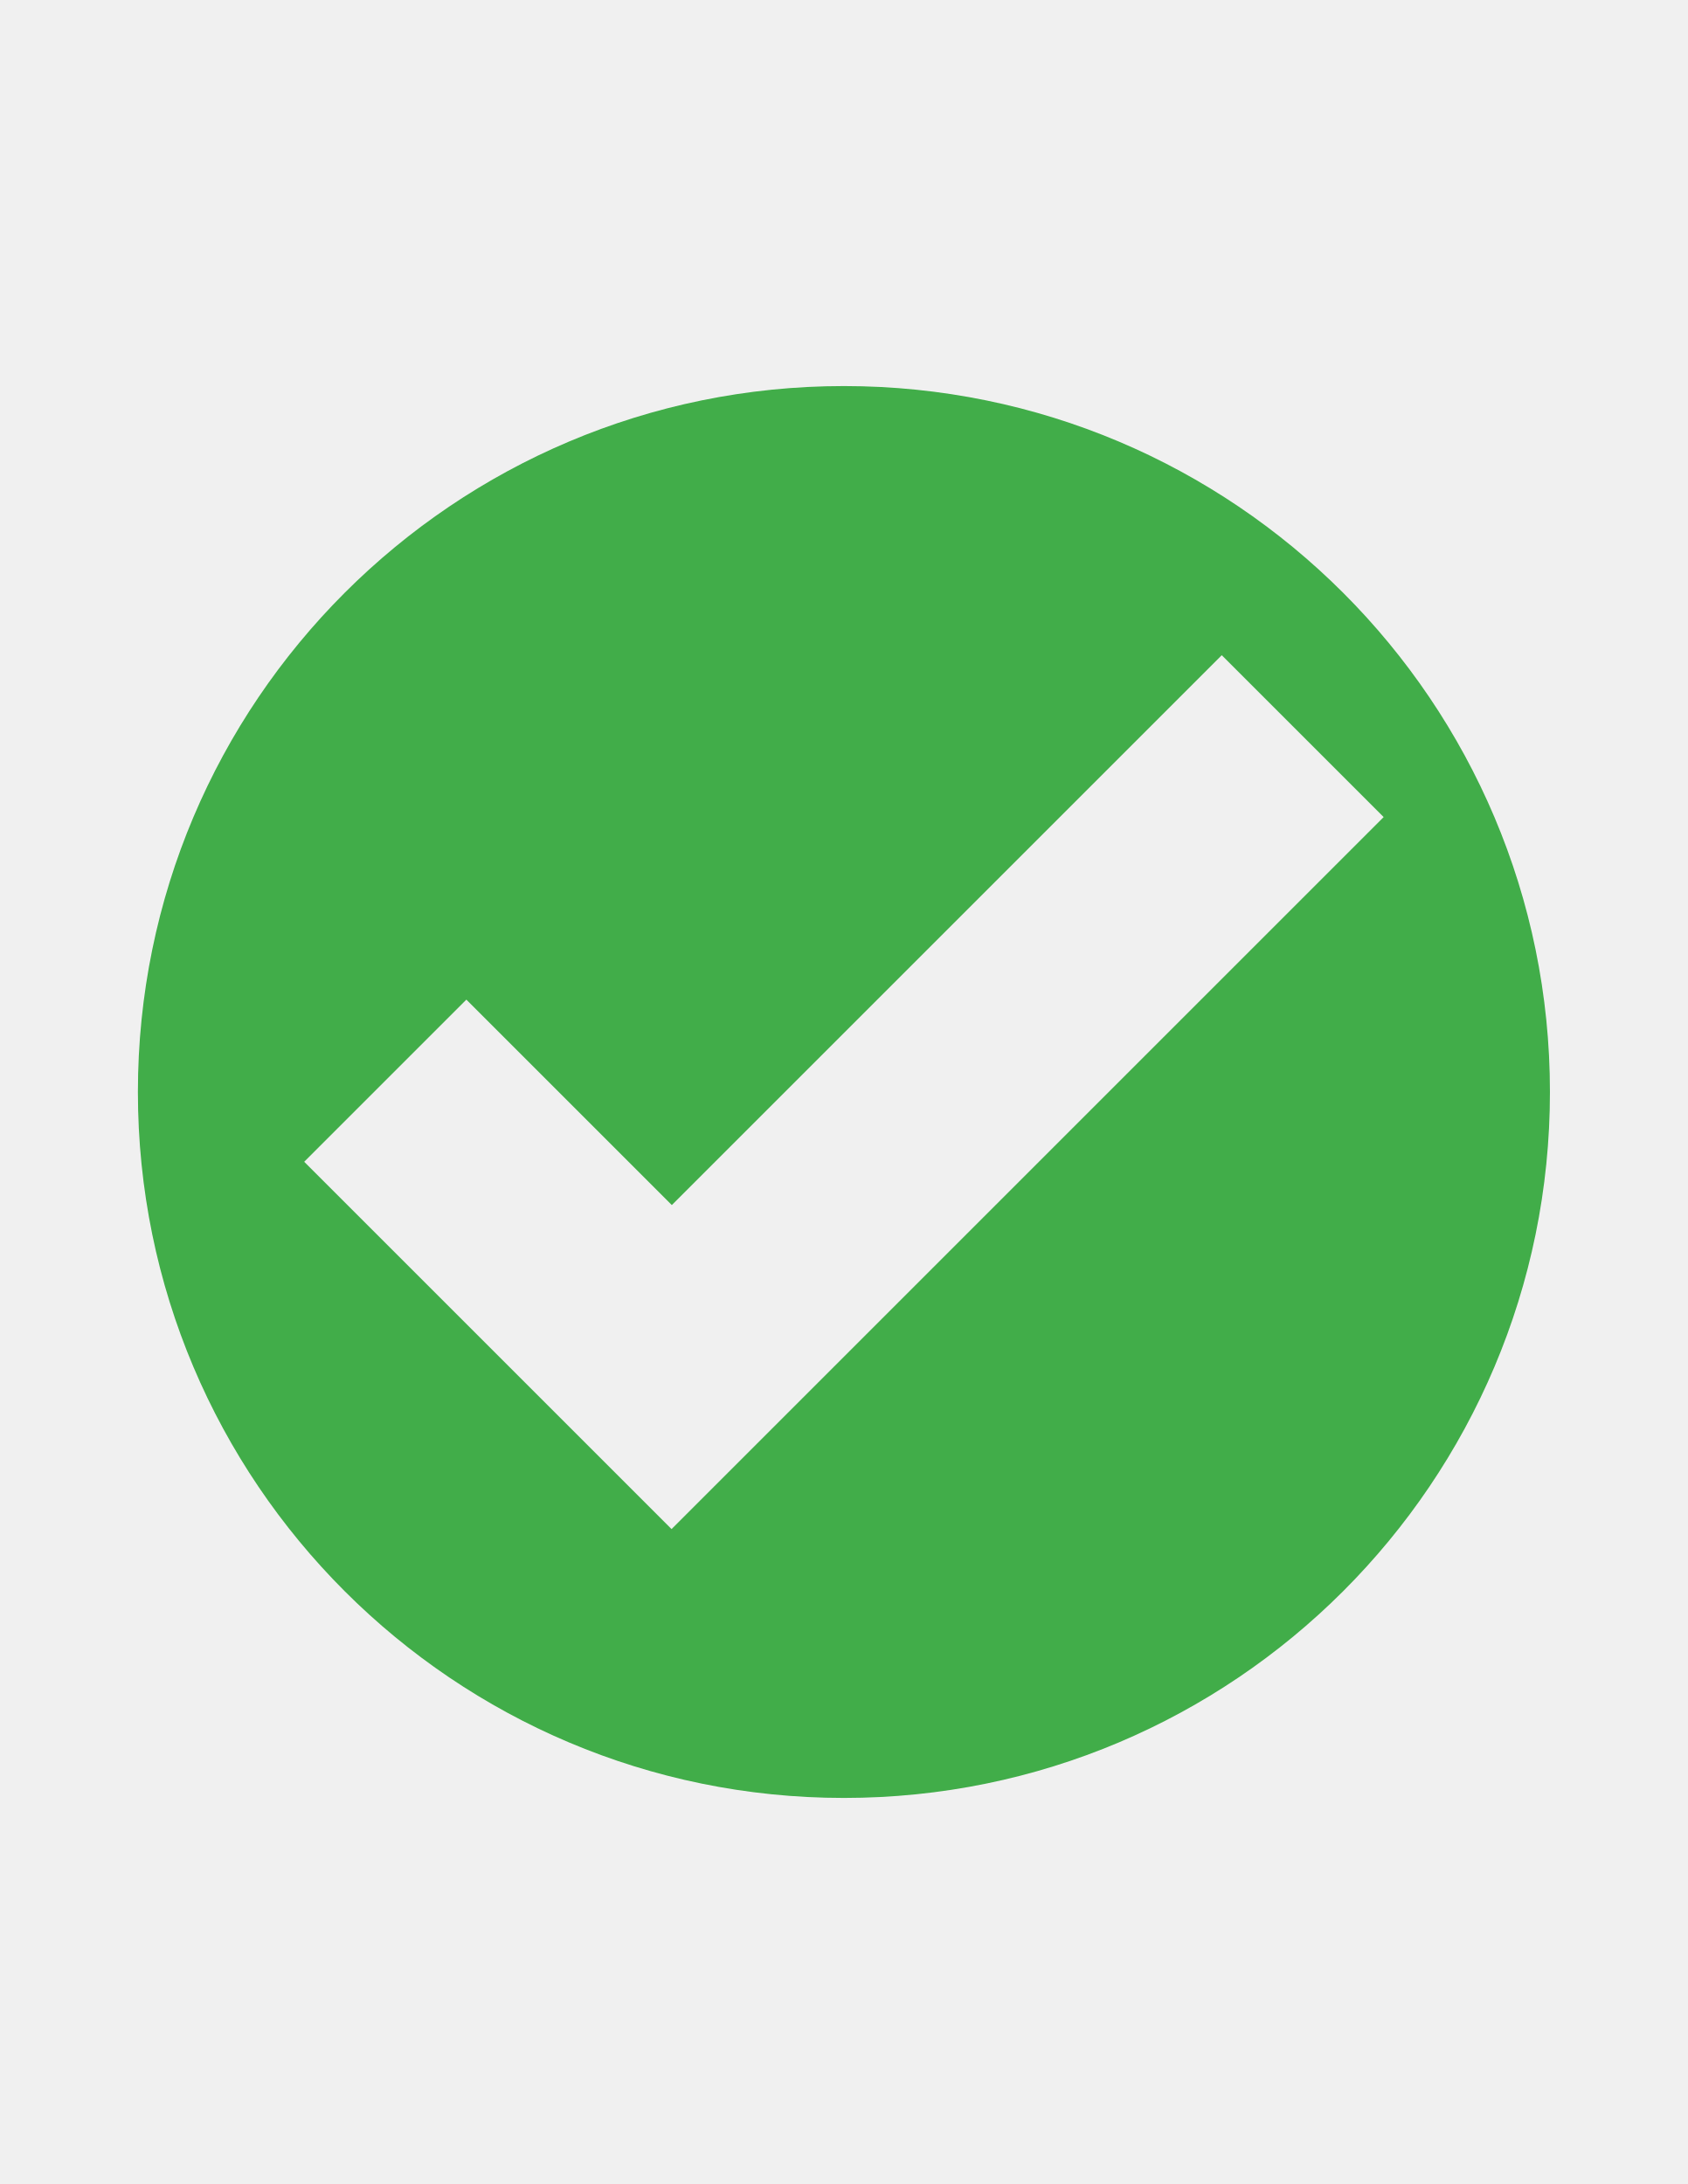
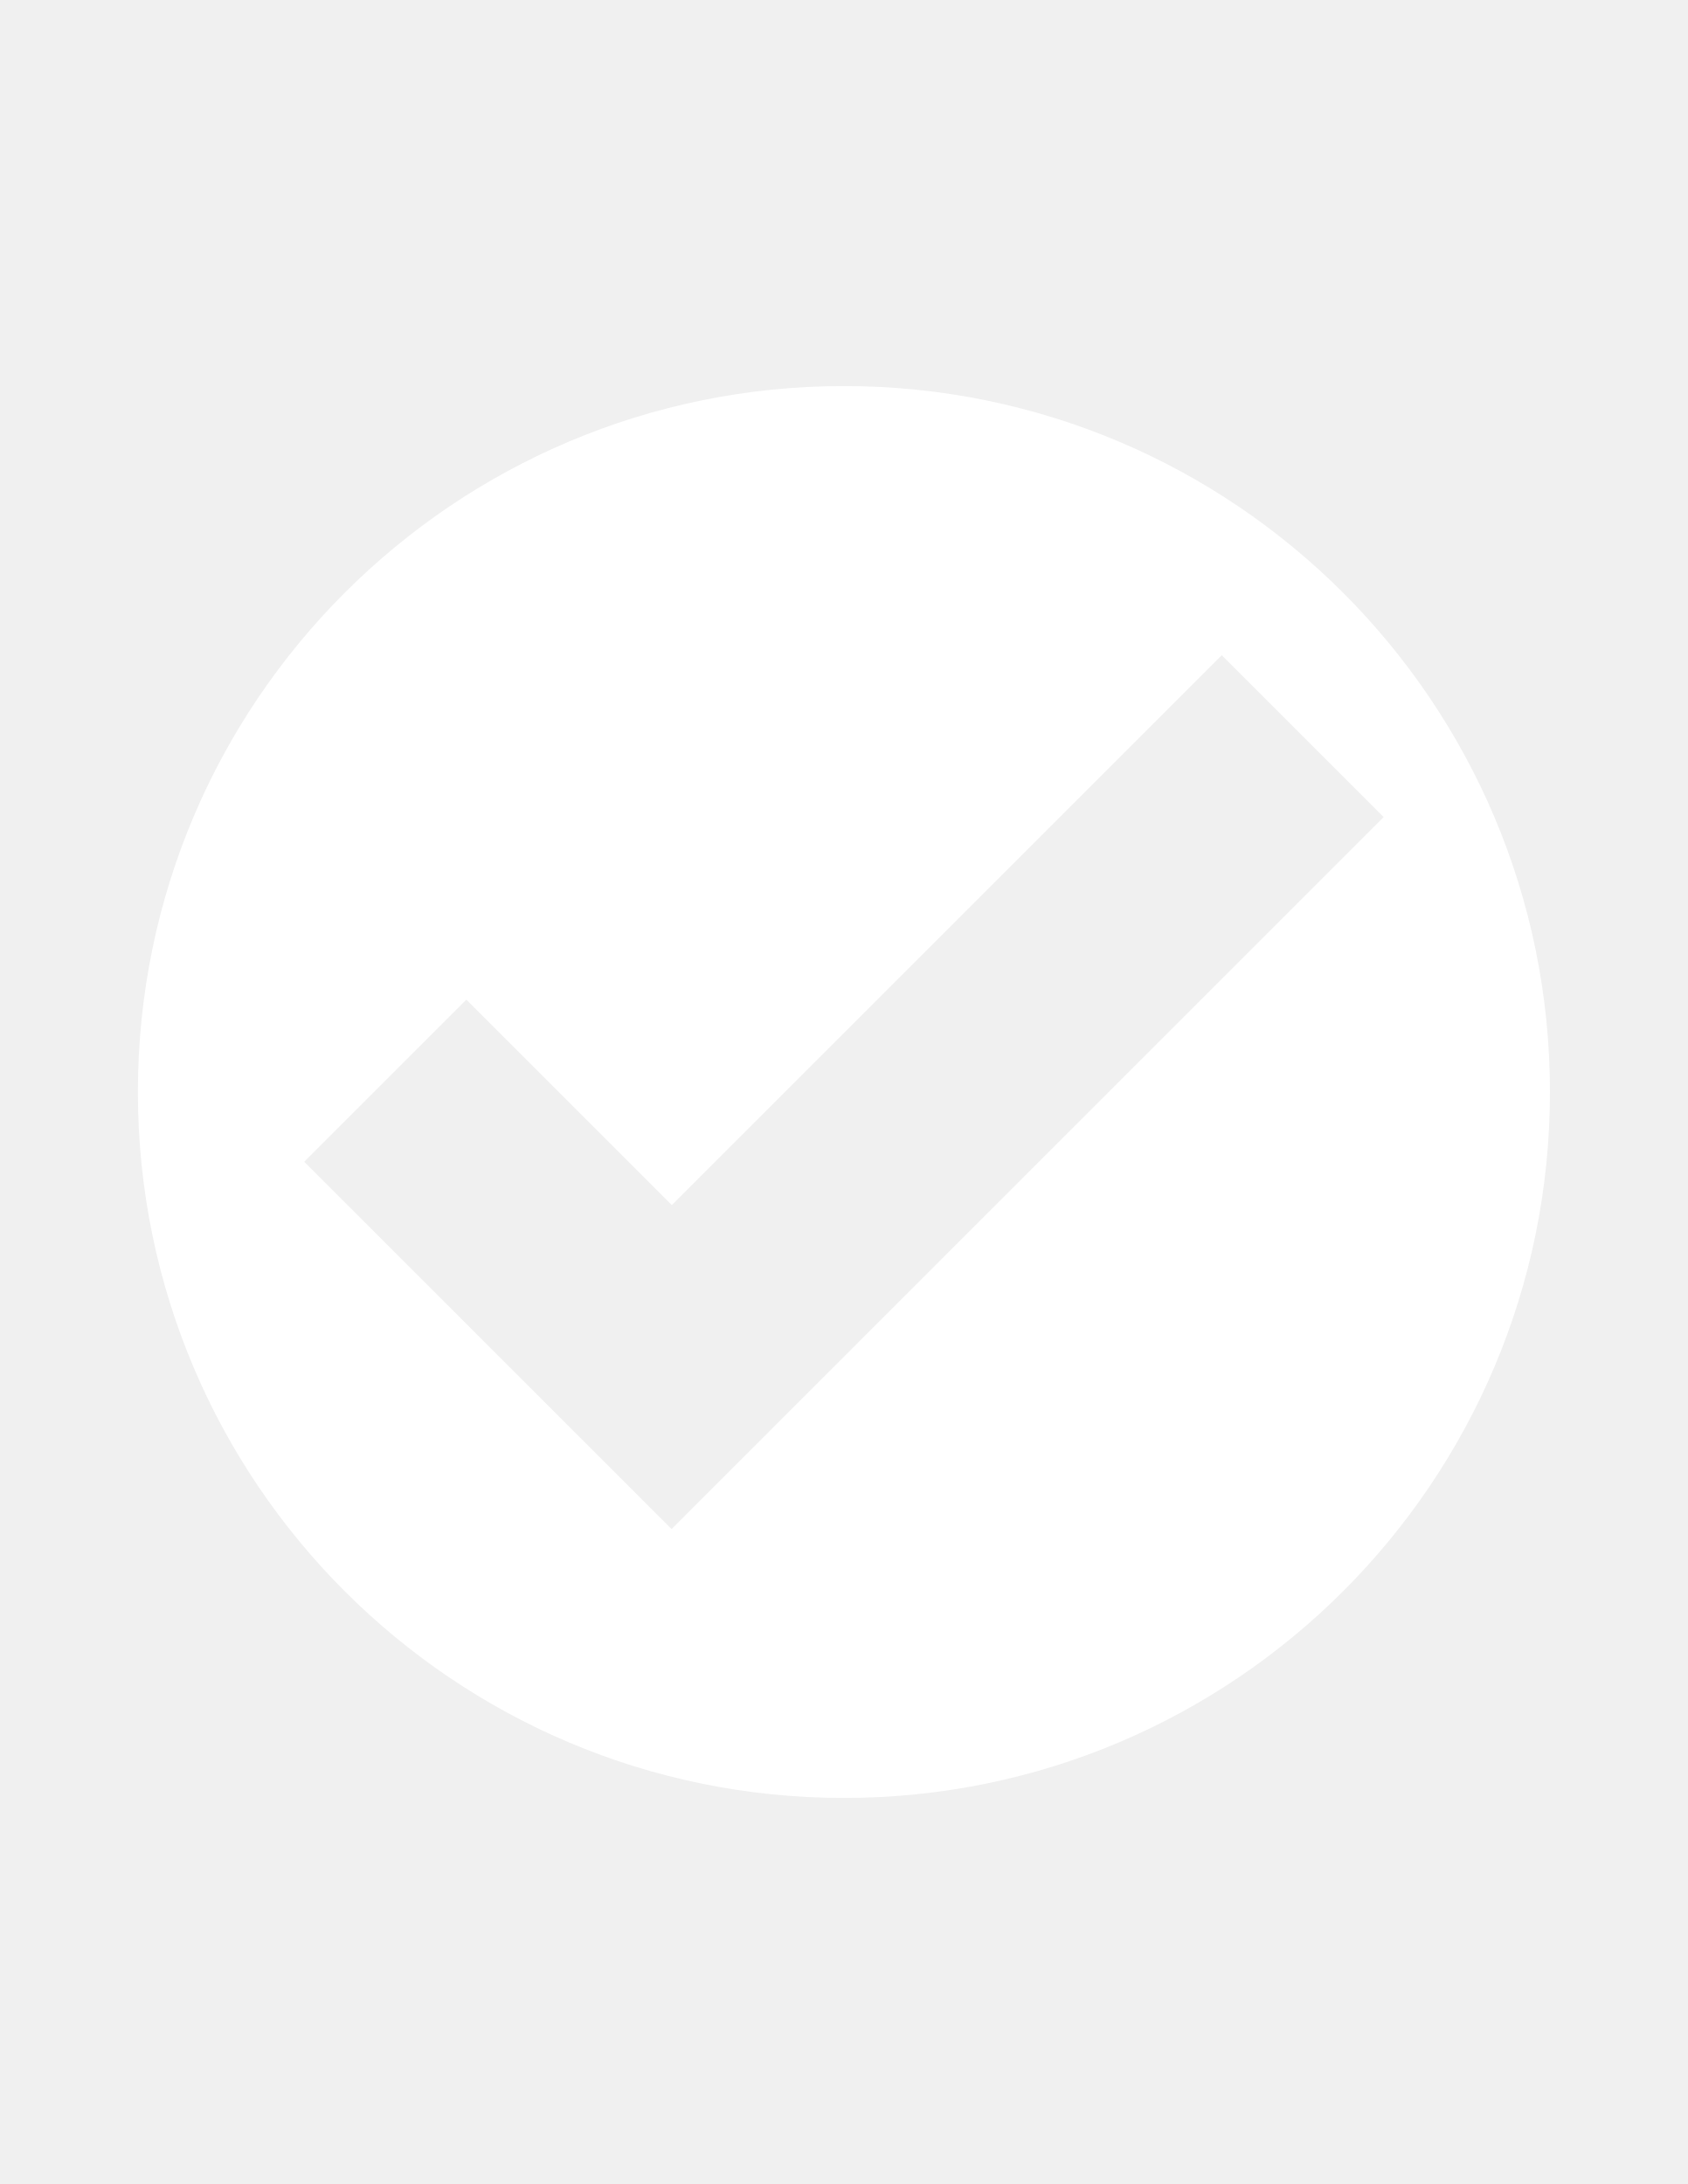
<svg xmlns="http://www.w3.org/2000/svg" id="Layer_1" style="enable-background:new 0 0 612 792;" version="1.1" viewBox="0 0 612 792" xml:space="preserve">
  <style type="text/css">
- 	.st0{fill:#41AD49;}
+ 	.st0{fill:white;}
</style>
  <g>
    <path class="st0" d="M562,396c0-141.4-114.6-256-256-256S50,254.6,50,396s114.6,256,256,256S562,537.4,562,396L562,396z    M501.7,296.3l-241,241l0,0l-17.2,17.2L110.3,421.3l58.8-58.8l74.5,74.5l199.4-199.4L501.7,296.3L501.7,296.3z" />
  </g>
</svg>
